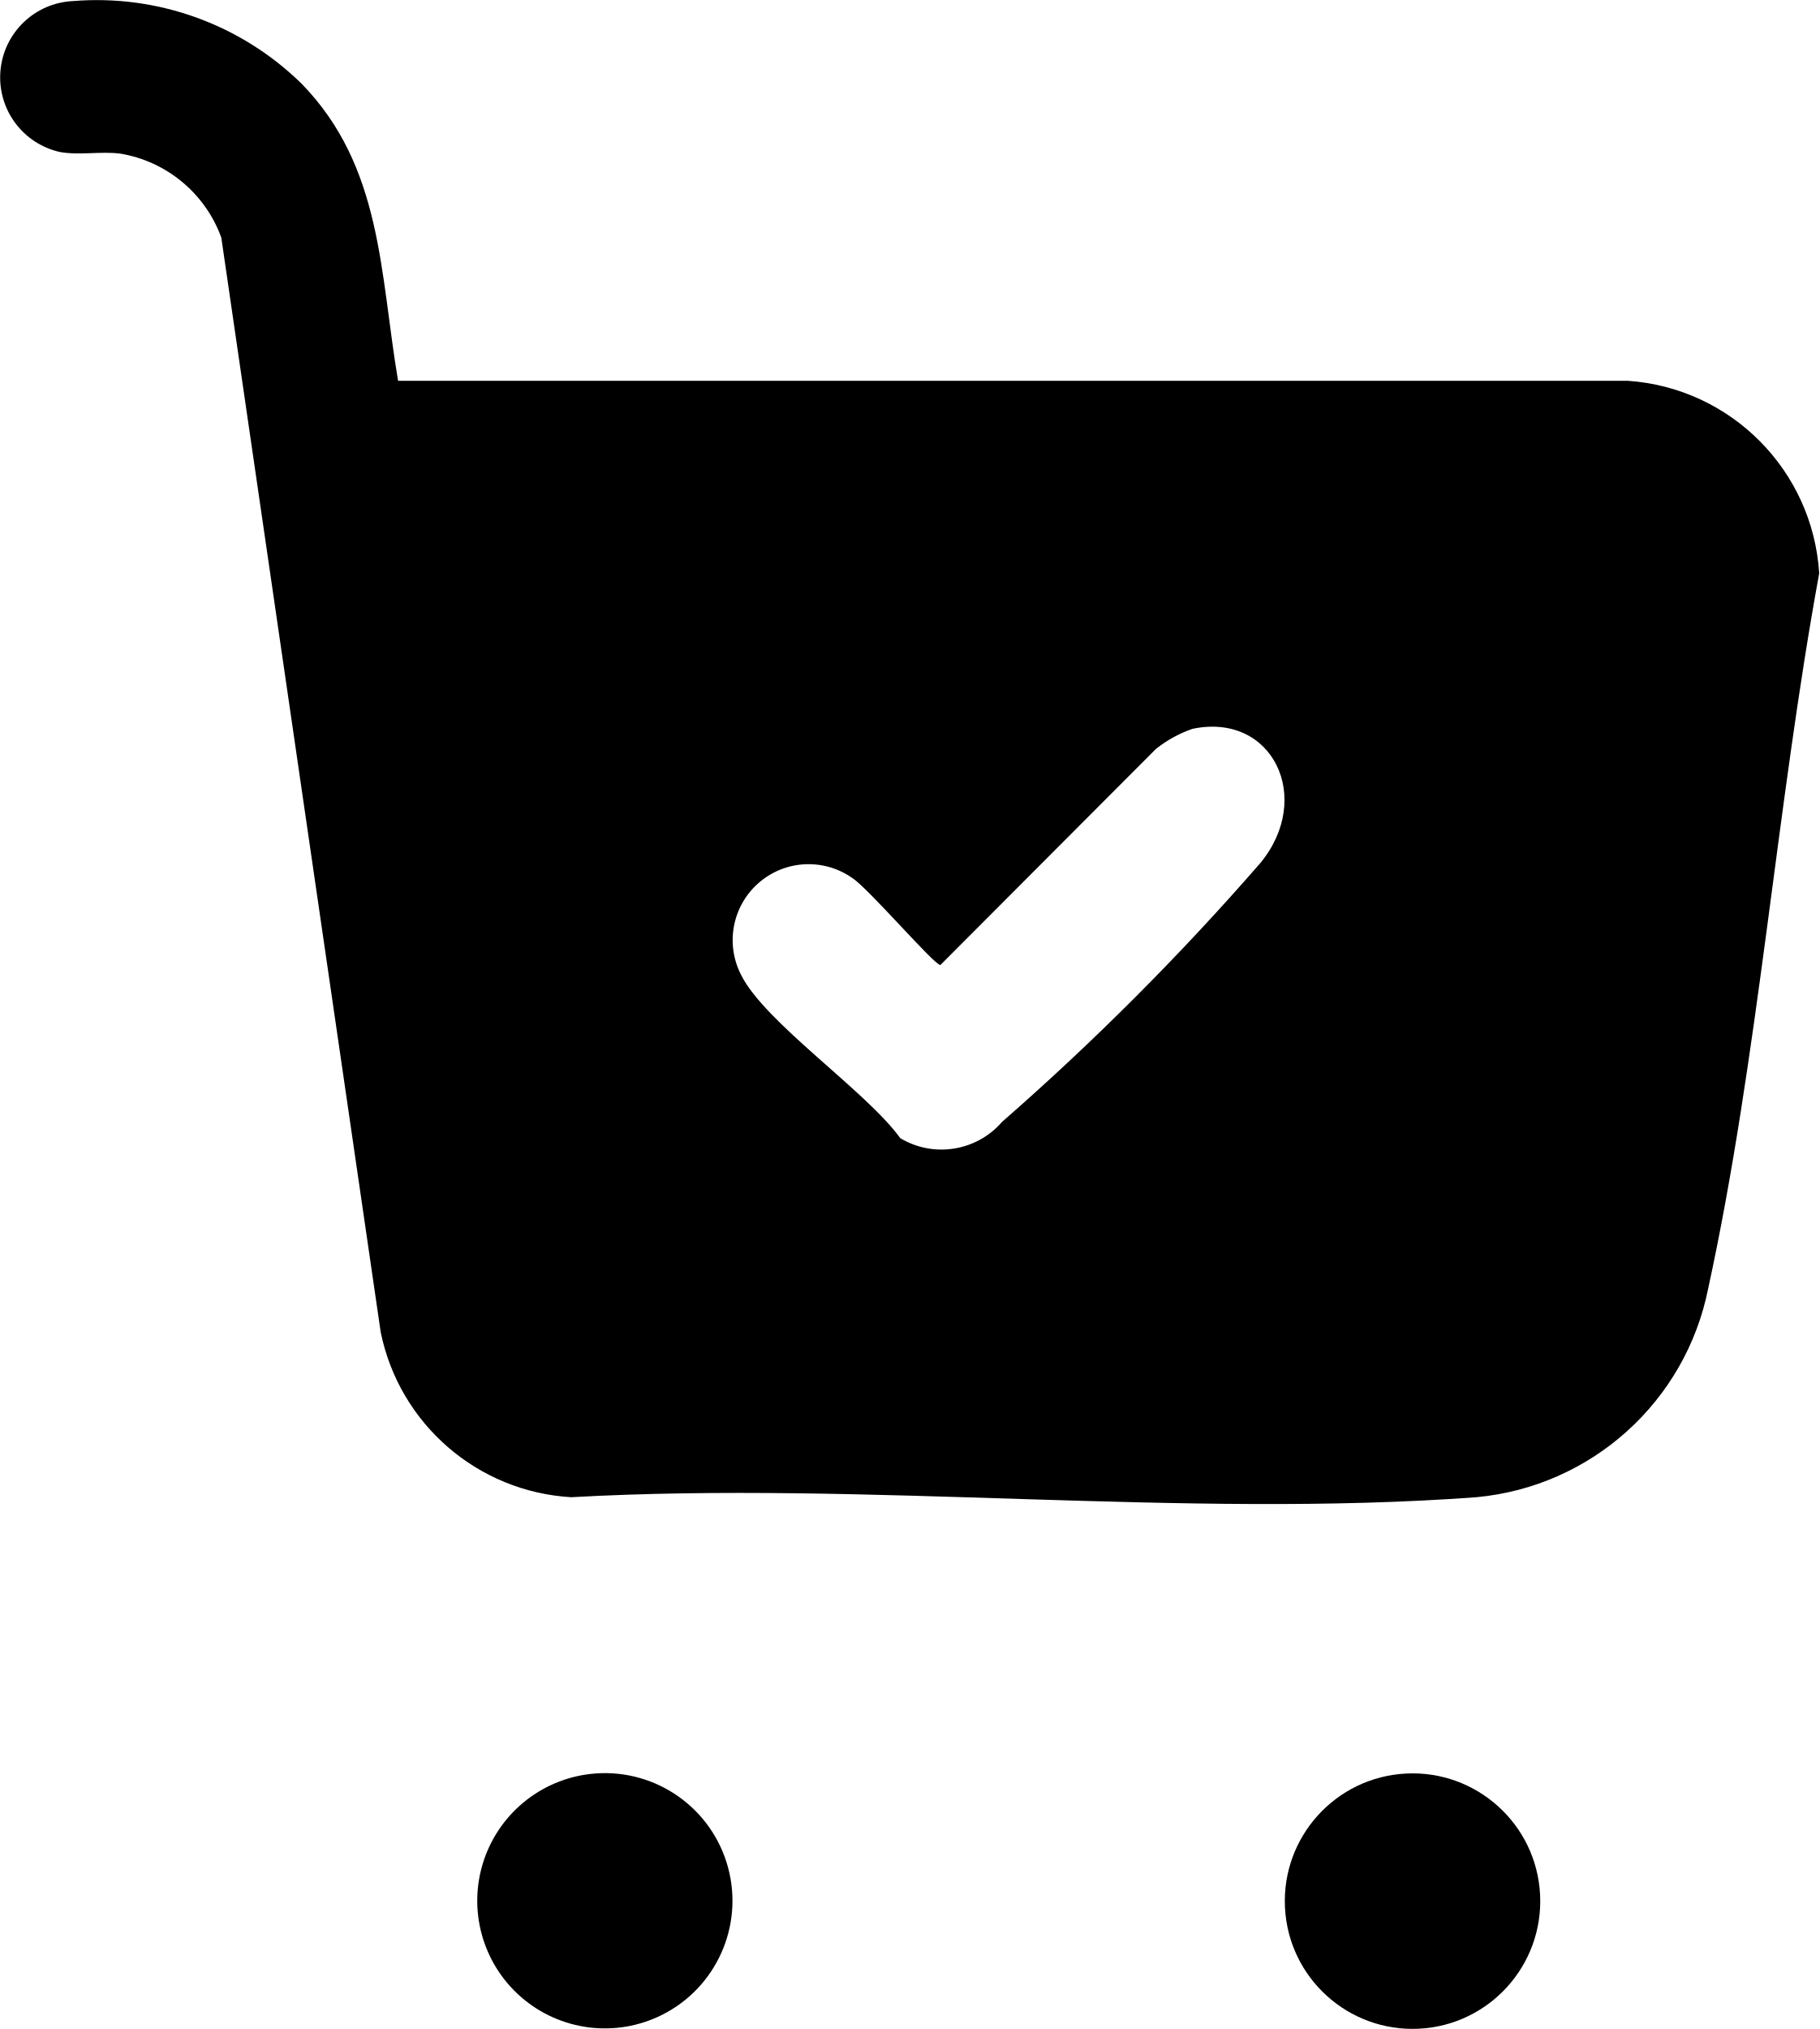
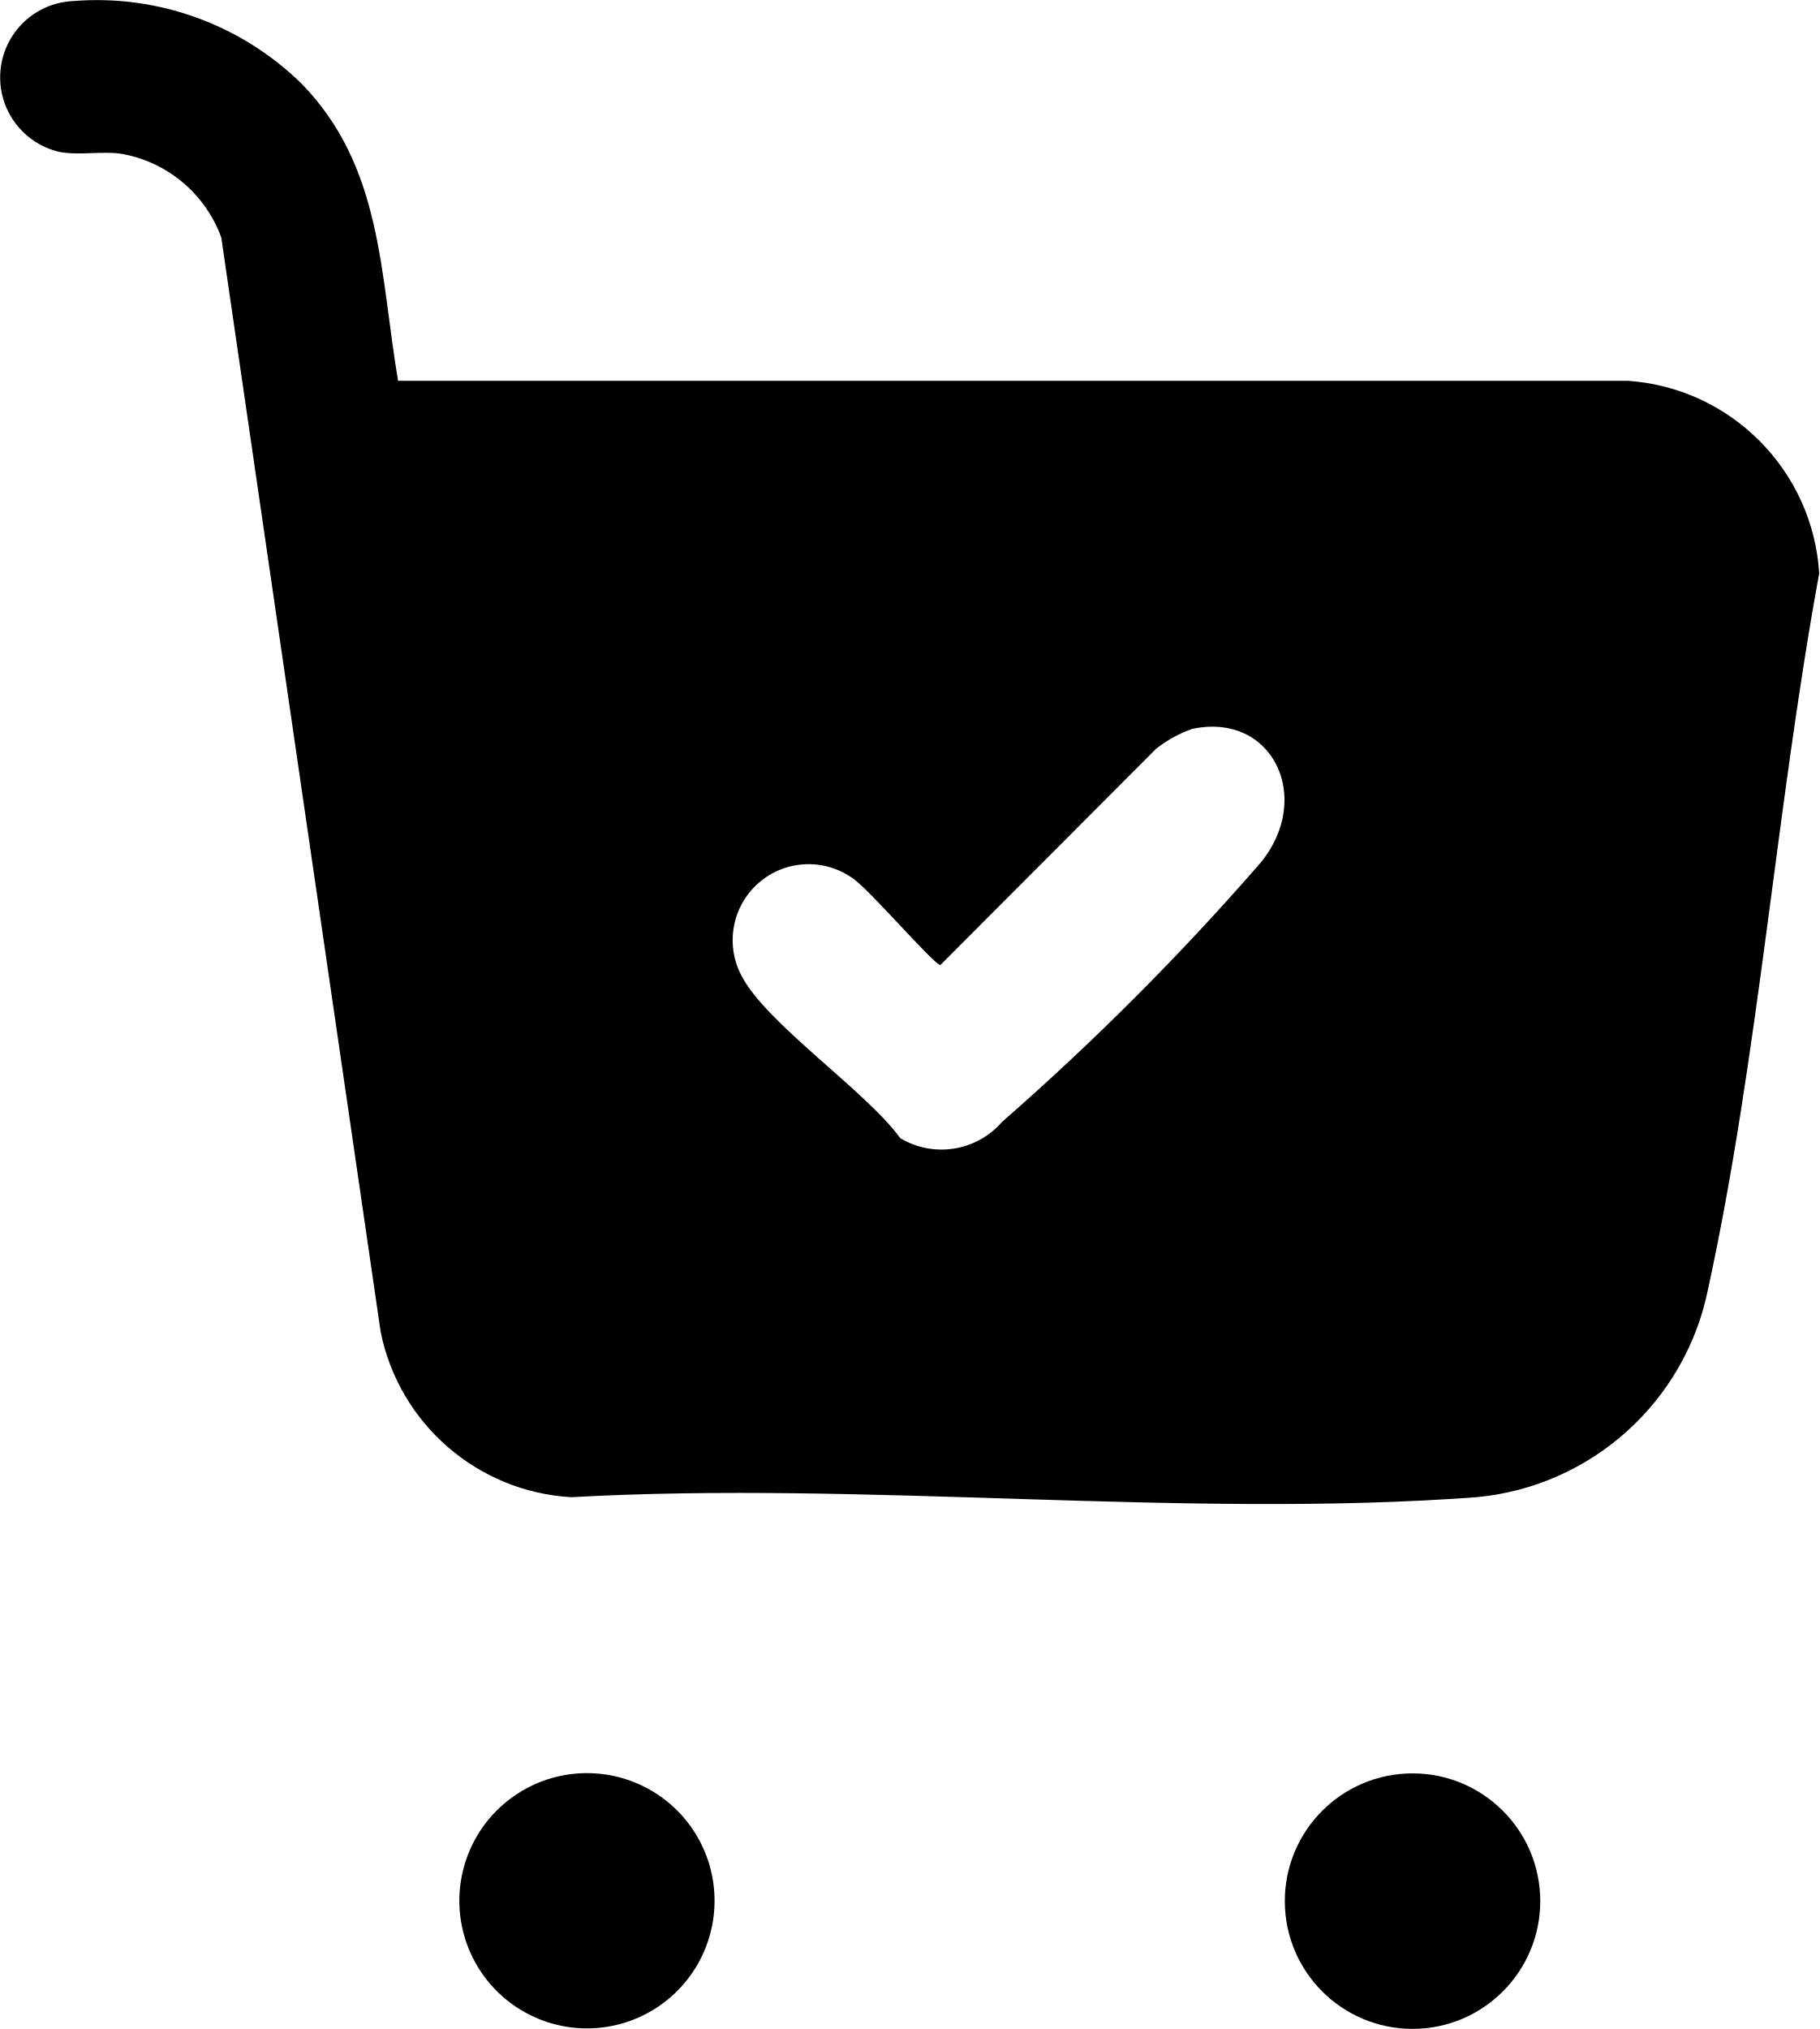
- <svg xmlns="http://www.w3.org/2000/svg" width="18.833" height="21" viewBox="0 0 18.833 21">
-   <defs>
-     <clipPath id="l6e5le8hua">
-       <path d="M0 0h18.833v21H0z" />
-     </clipPath>
-   </defs>
-   <g>
+ <svg xmlns="http://www.w3.org/2000/svg" viewBox="0 0 18.833 21">
+   <g fill="currentColor">
    <path d="M3.121.865c.839.86.811 1.961 1 3.076h12.728a2.132 2.132 0 0 1 1.984 1.993c-.441 2.4-.631 5.021-1.149 7.4a2.7 2.7 0 0 1-2.4 2.162c-3.022.224-6.319-.171-9.37 0a2.139 2.139 0 0 1-1.973-1.709L2.291 2.459a1.348 1.348 0 0 0-1.045-.869c-.2-.026-.416.019-.622-.016A.791.791 0 0 1 .757.011a3.028 3.028 0 0 1 2.364.854m9.225 6.678a1.274 1.274 0 0 0-.38.209L9.735 9.988c-.064 0-.746-.795-.911-.9a.786.786 0 0 0-1.152 1.002c.244.493 1.294 1.2 1.648 1.69a.83.83 0 0 0 1.054-.169 27.732 27.732 0 0 0 2.673-2.678c.555-.672.129-1.563-.7-1.39" />
-     <path d="M77.554 280.009a1.321 1.321 0 0 1 .682 2.5 1.321 1.321 0 1 1-.682-2.5" transform="translate(-71.385 -261.654)" />
-     <path d="M205.476 280.057a1.322 1.322 0 1 1 .132 2.641 1.322 1.322 0 0 1-.132-2.641" transform="translate(-190.919 -261.701)" />
+     <path d="M6.169 18.355a1.321 1.321 0 1 1-.682 2.5 1.321 1.321 0 0 1 .682-2.5" />
+     <path d="M14.557 18.356a1.322 1.322 0 1 1 .132 2.641 1.322 1.322 0 0 1-.132-2.641" />
  </g>
</svg>
